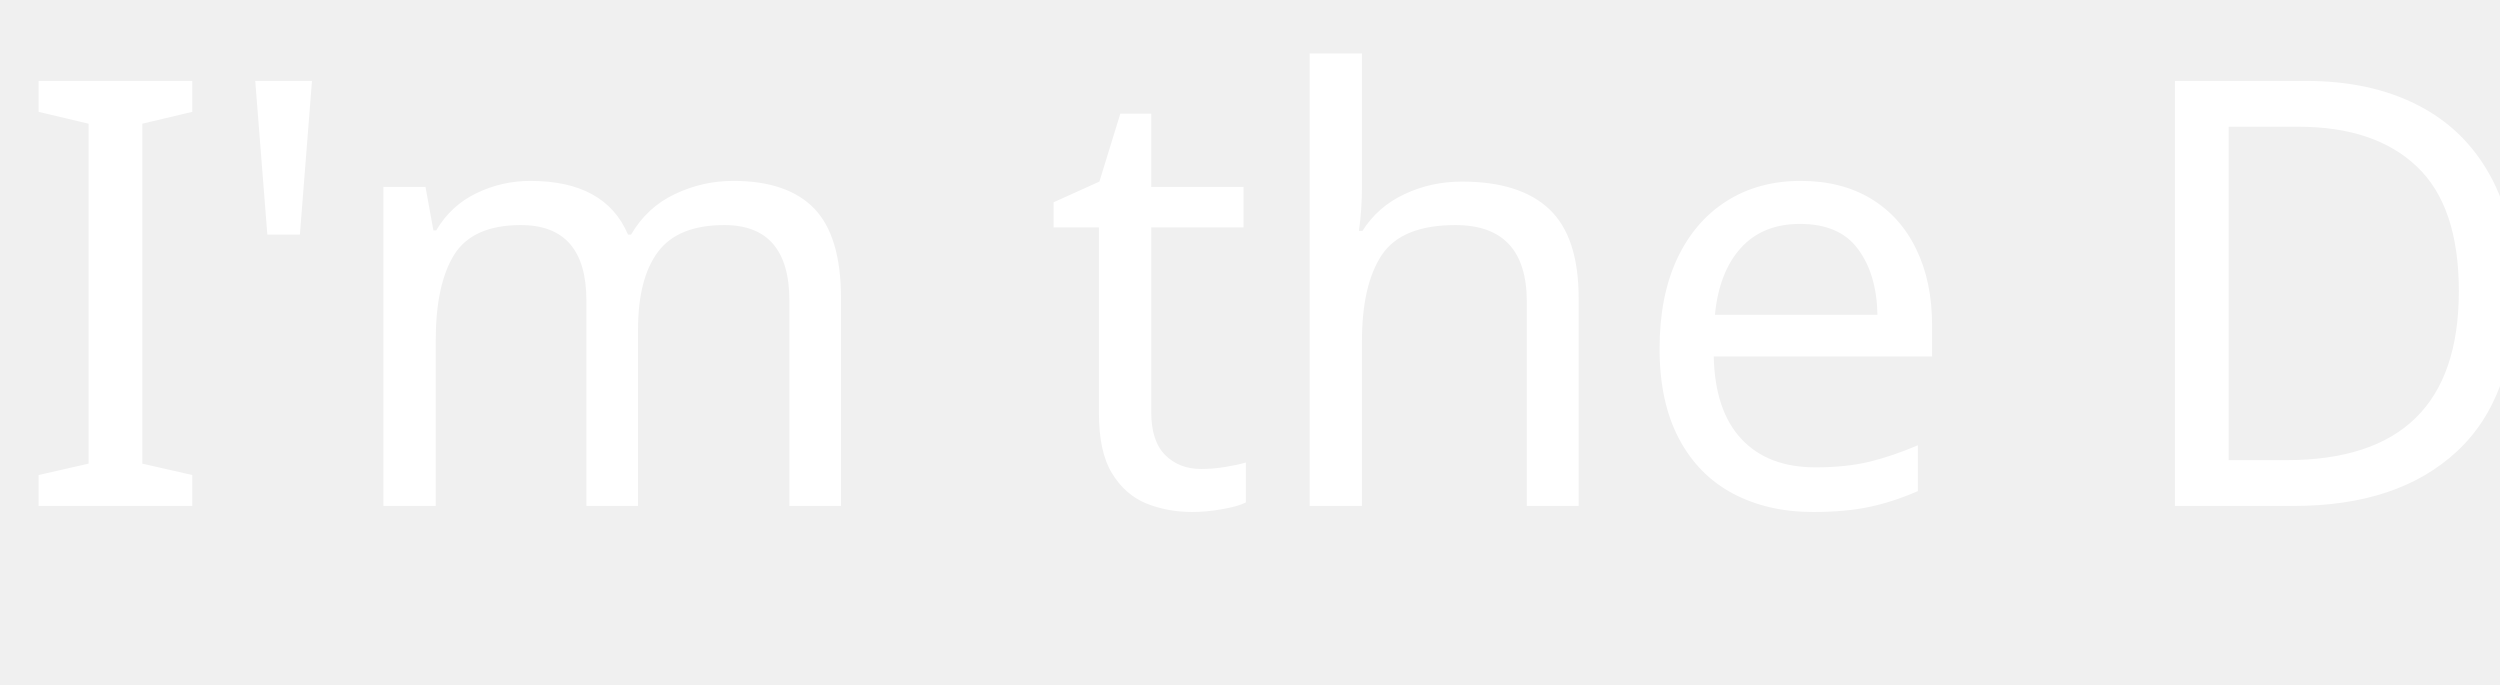
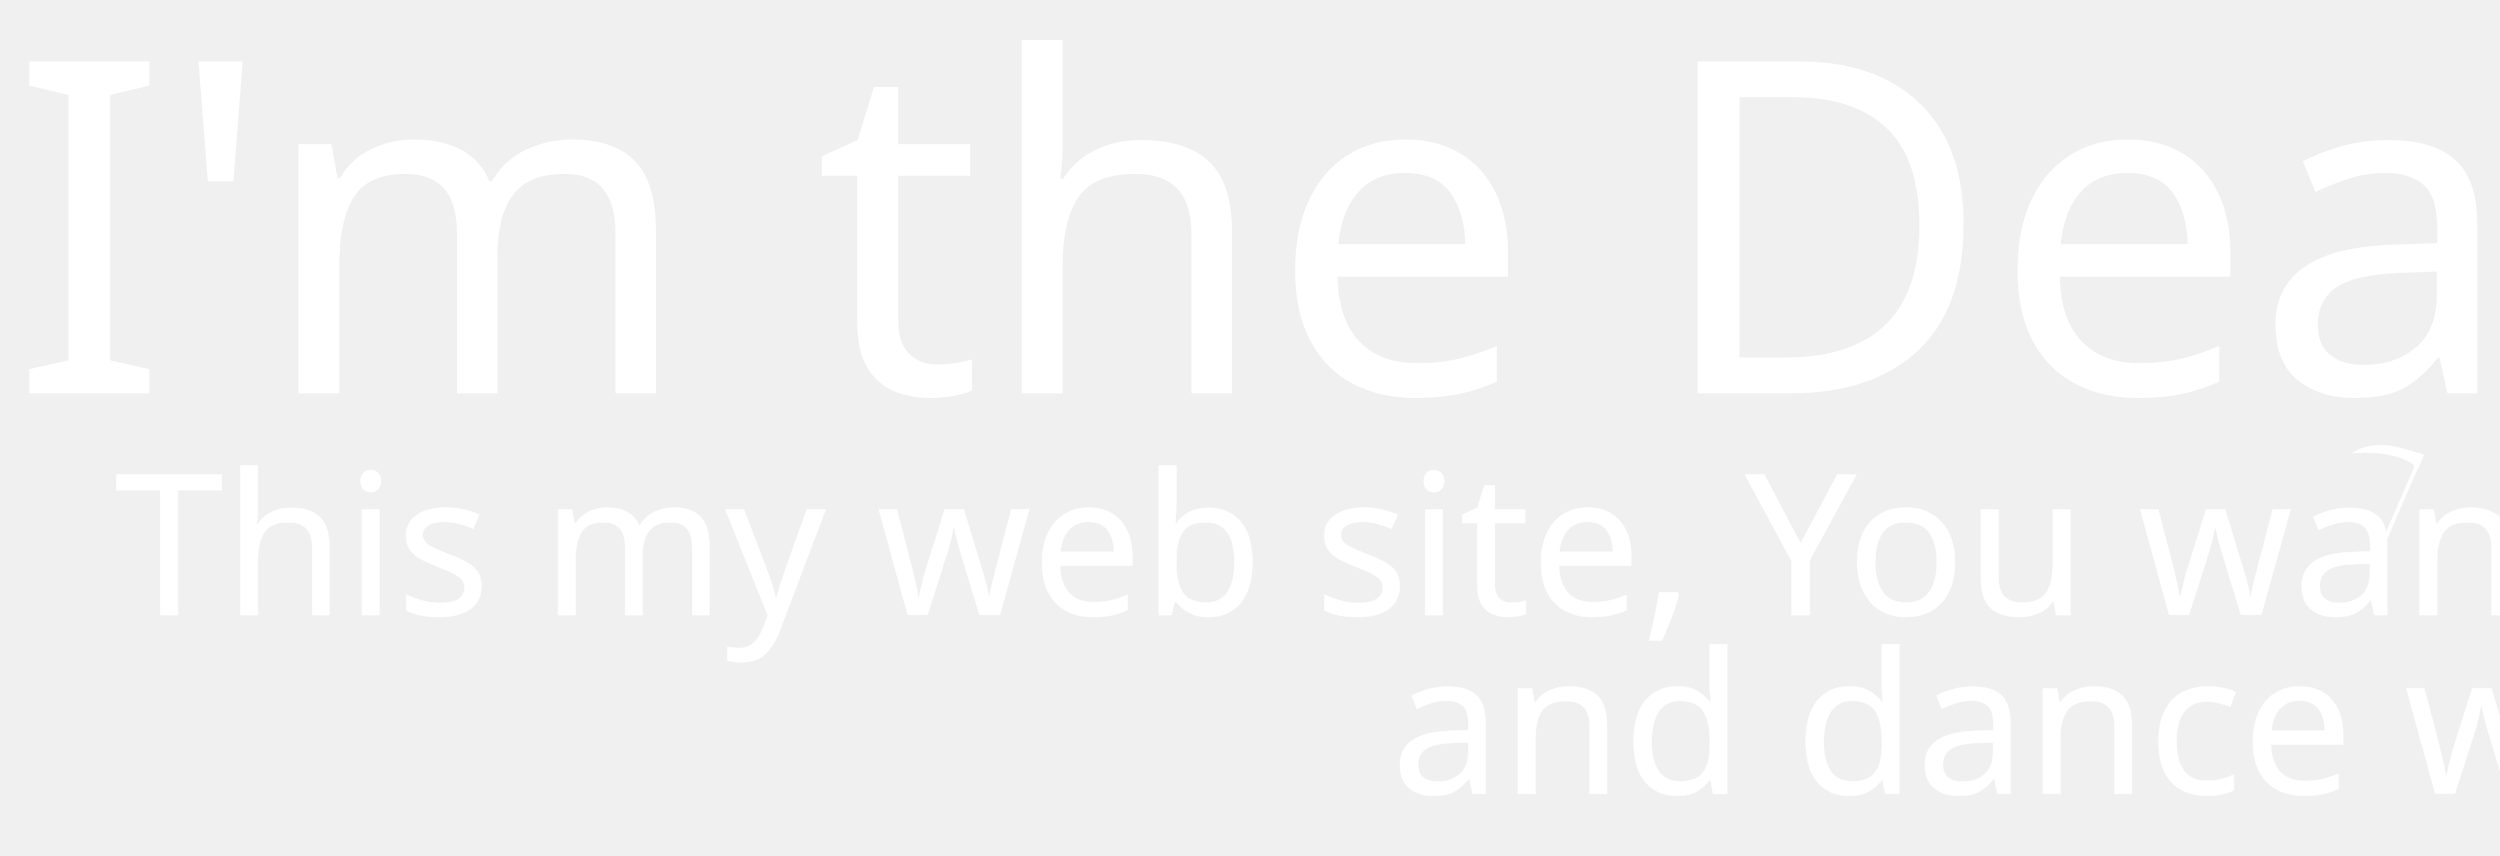
- <svg xmlns="http://www.w3.org/2000/svg" width="168" height="46" viewBox="0 0 168 46">
-   <text id="I_m_the_Death" data-name="I'm the Death" transform="translate(1 34)" fill="#fff" font-size="40" font-family="Chiller-Regular, Chiller">
+ <svg xmlns="http://www.w3.org/2000/svg" id="logo" width="699.15" height="239.15" viewBox="0 0 699.15 239.15">
+   <text id="This_my_web_site_You_wanna_know_me_." data-name="This my web site, You wanna know me ." transform="translate(32 172)" fill="#fff" stroke="#fff" stroke-width="0.15" font-size="55" font-family="Chiller-Regular, Chiller">
+     <tspan x="0" y="0">This my web site, You wanna know me .</tspan>
+   </text>
+   <text id="and_dance_with_me." data-name="and dance with me." transform="translate(389 222)" fill="#fff" stroke="#fff" stroke-width="0.15" font-size="55" font-family="Chiller-Regular, Chiller">
+     <tspan x="0" y="0">and dance with me.</tspan>
+   </text>
+   <text id="I_m_the_Death" data-name="I'm the Death" transform="translate(3 110)" fill="#fff" font-size="130" font-family="Chiller-Regular, Chiller">
    <tspan x="0" y="0">I'm the Death</tspan>
  </text>
+   <path id="Trazado_10" data-name="Trazado 10" d="M12.556-1278.789a17.252,17.252,0,0,0-8.5,2.293A13.728,13.728,0,0,0,1.34-1274.3c-.212.223-.256.284-.183.256.1-.039,1.14-.358,1.6-.5A37.123,37.123,0,0,1,11.1-1276.1c.577-.036,2.189-.036,2.721,0a20.24,20.24,0,0,1,3.746.58c.288.077,1.09.311,1.151.338.017.008.02.044,0,.126-.02.11-.017.115.1.3l.12.19-.12.737c-.068.4-.166,1-.218,1.314l-.708,4.261-1.442,8.688c-.456,2.752-1.131,6.816-1.5,9.031s-.764,4.6-.882,5.312-.21,1.286-.207,1.286c.042,0,.544.132.756.2a1.037,1.037,0,0,0,.293.069c.009-.011.288-1.661.622-3.671s.922-5.553,1.308-7.882.769-4.643.852-5.141.428-2.571.764-4.6c.841-5.075.9-5.449,1.027-6.186.347-2.086.5-3.027.5-3.06a1.222,1.222,0,0,1,.1-.223l.1-.19.31-1.93c.168-1.064.3-1.938.3-1.947s-.3-.069-.655-.14-.671-.135-.7-.143c-.052-.014-.061-.006-.061.049,0,.124,0,.124-.557.088-1.924-.126-3.235-.176-4.63-.17C13.534-1278.814,12.8-1278.8,12.556-1278.789Z" transform="translate(348.443 1362.688) rotate(14)" fill="#fff" />
</svg>
